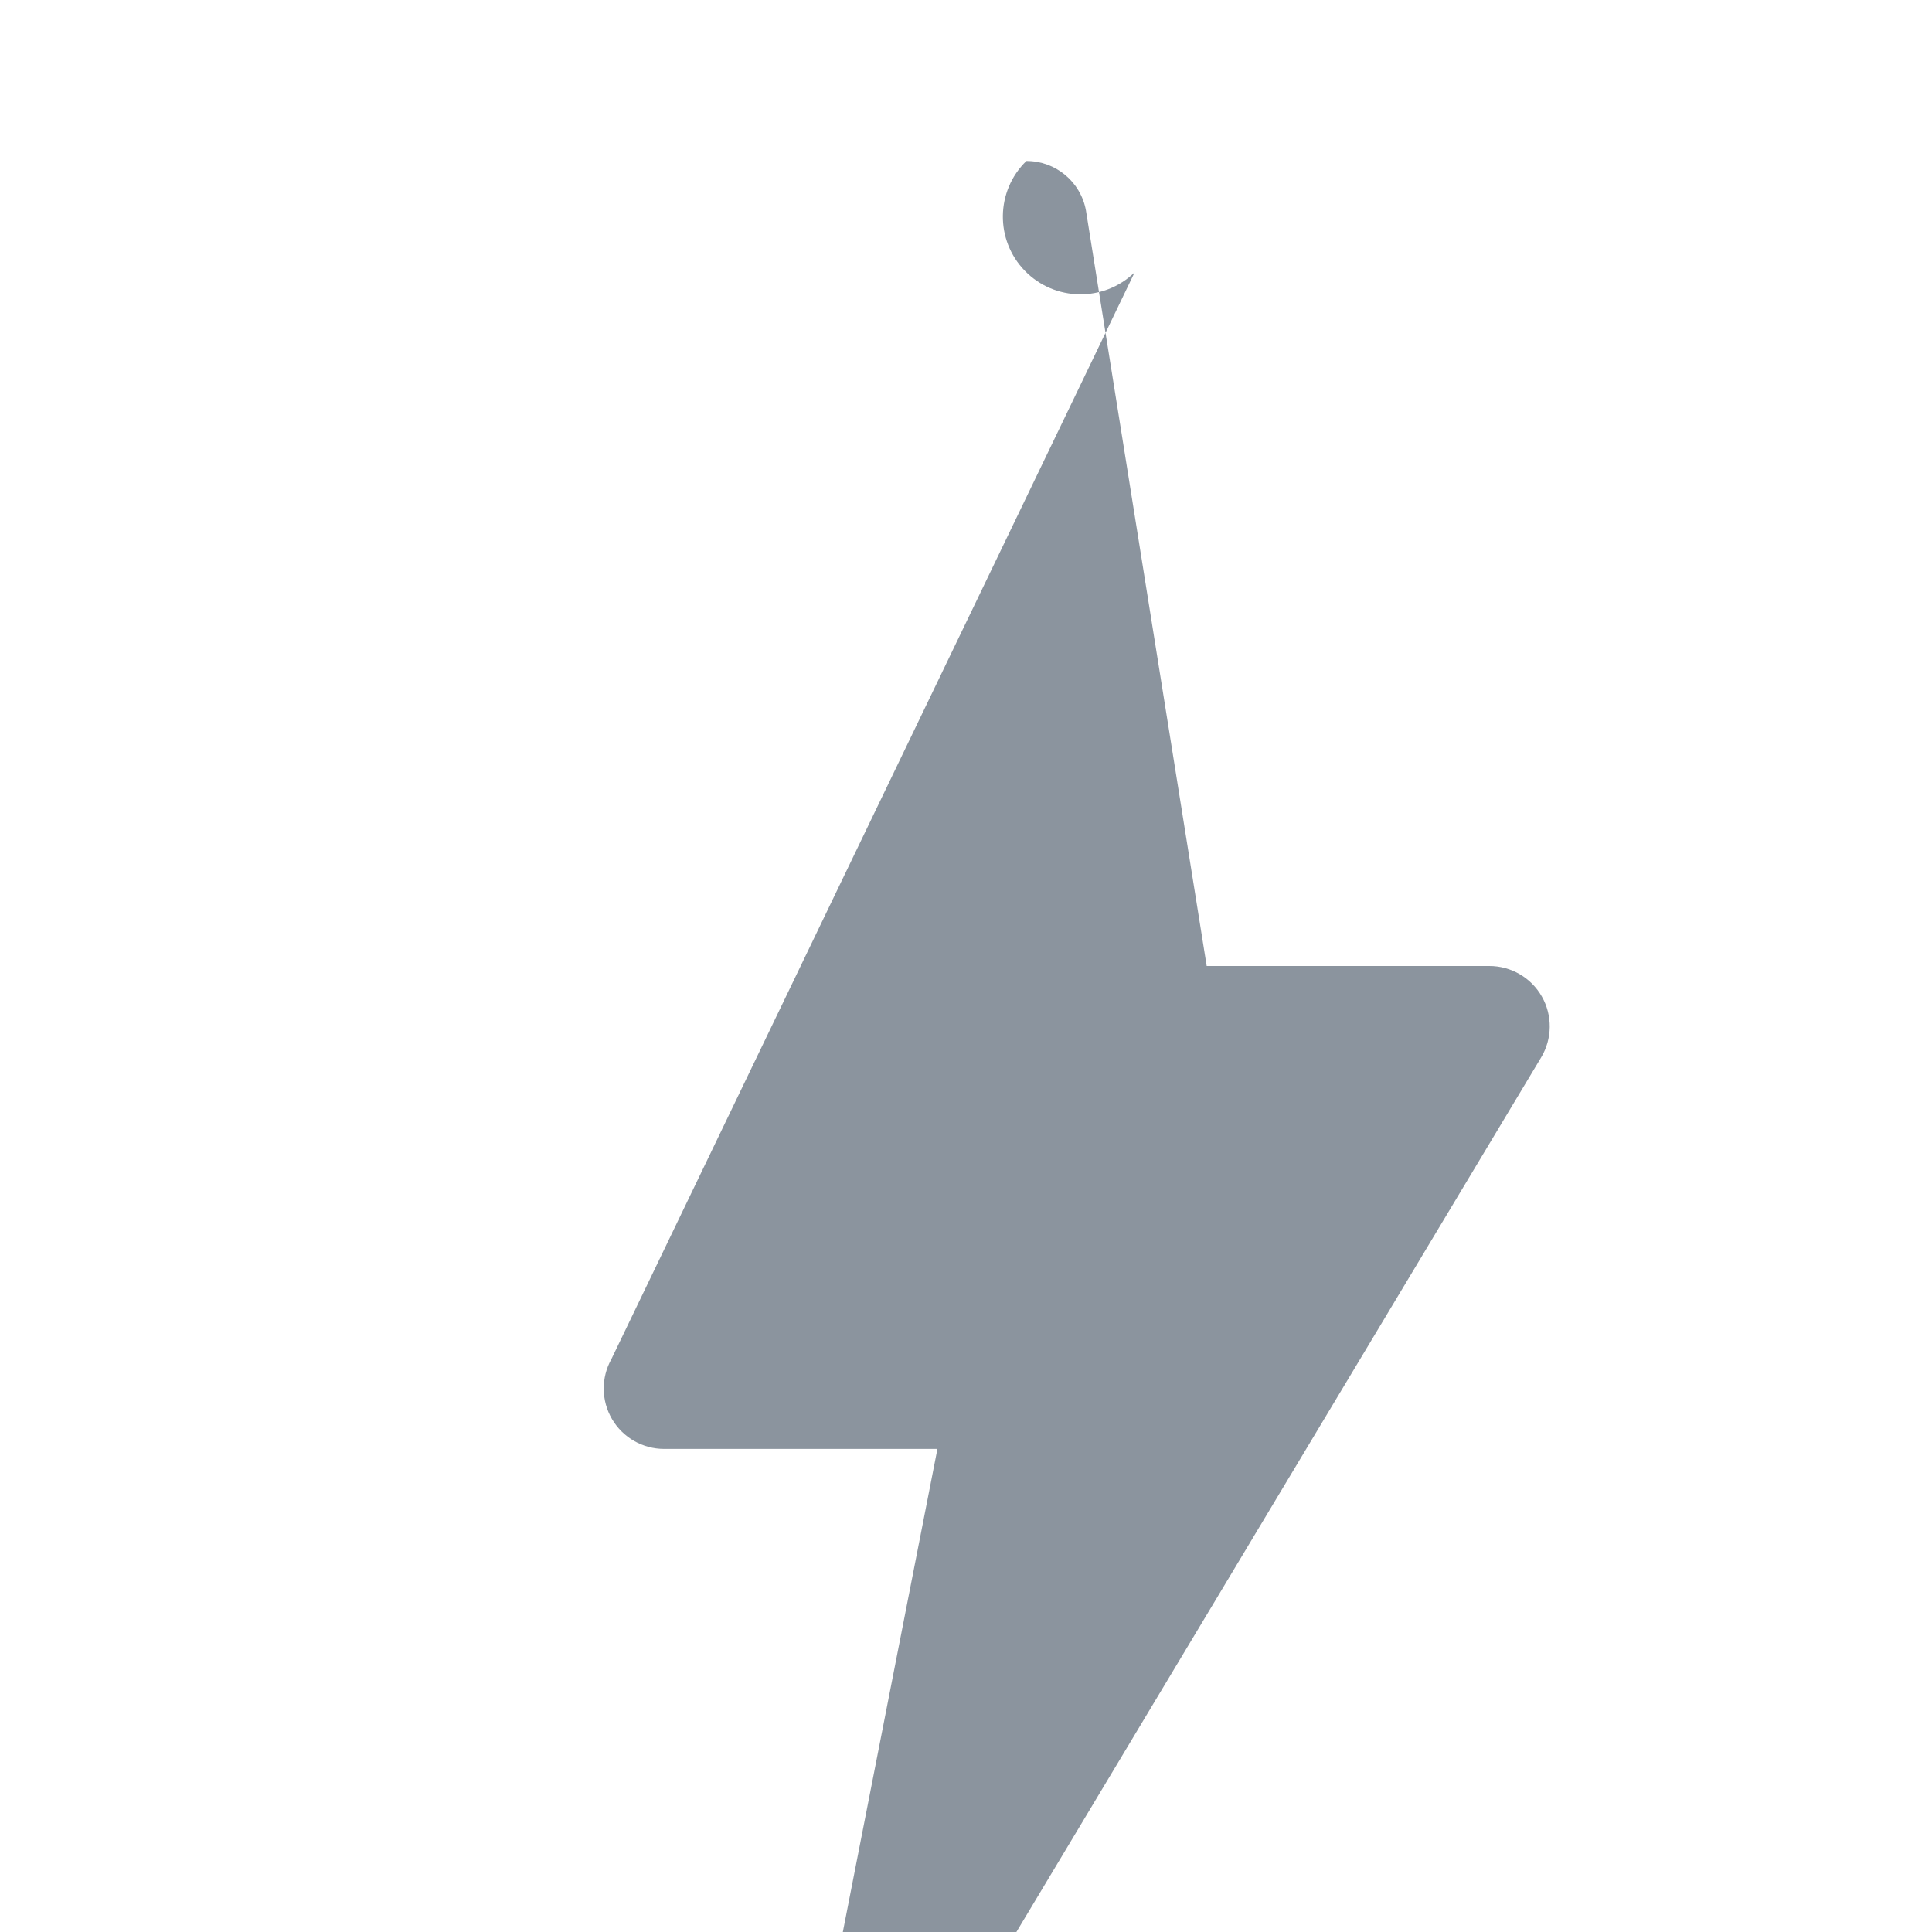
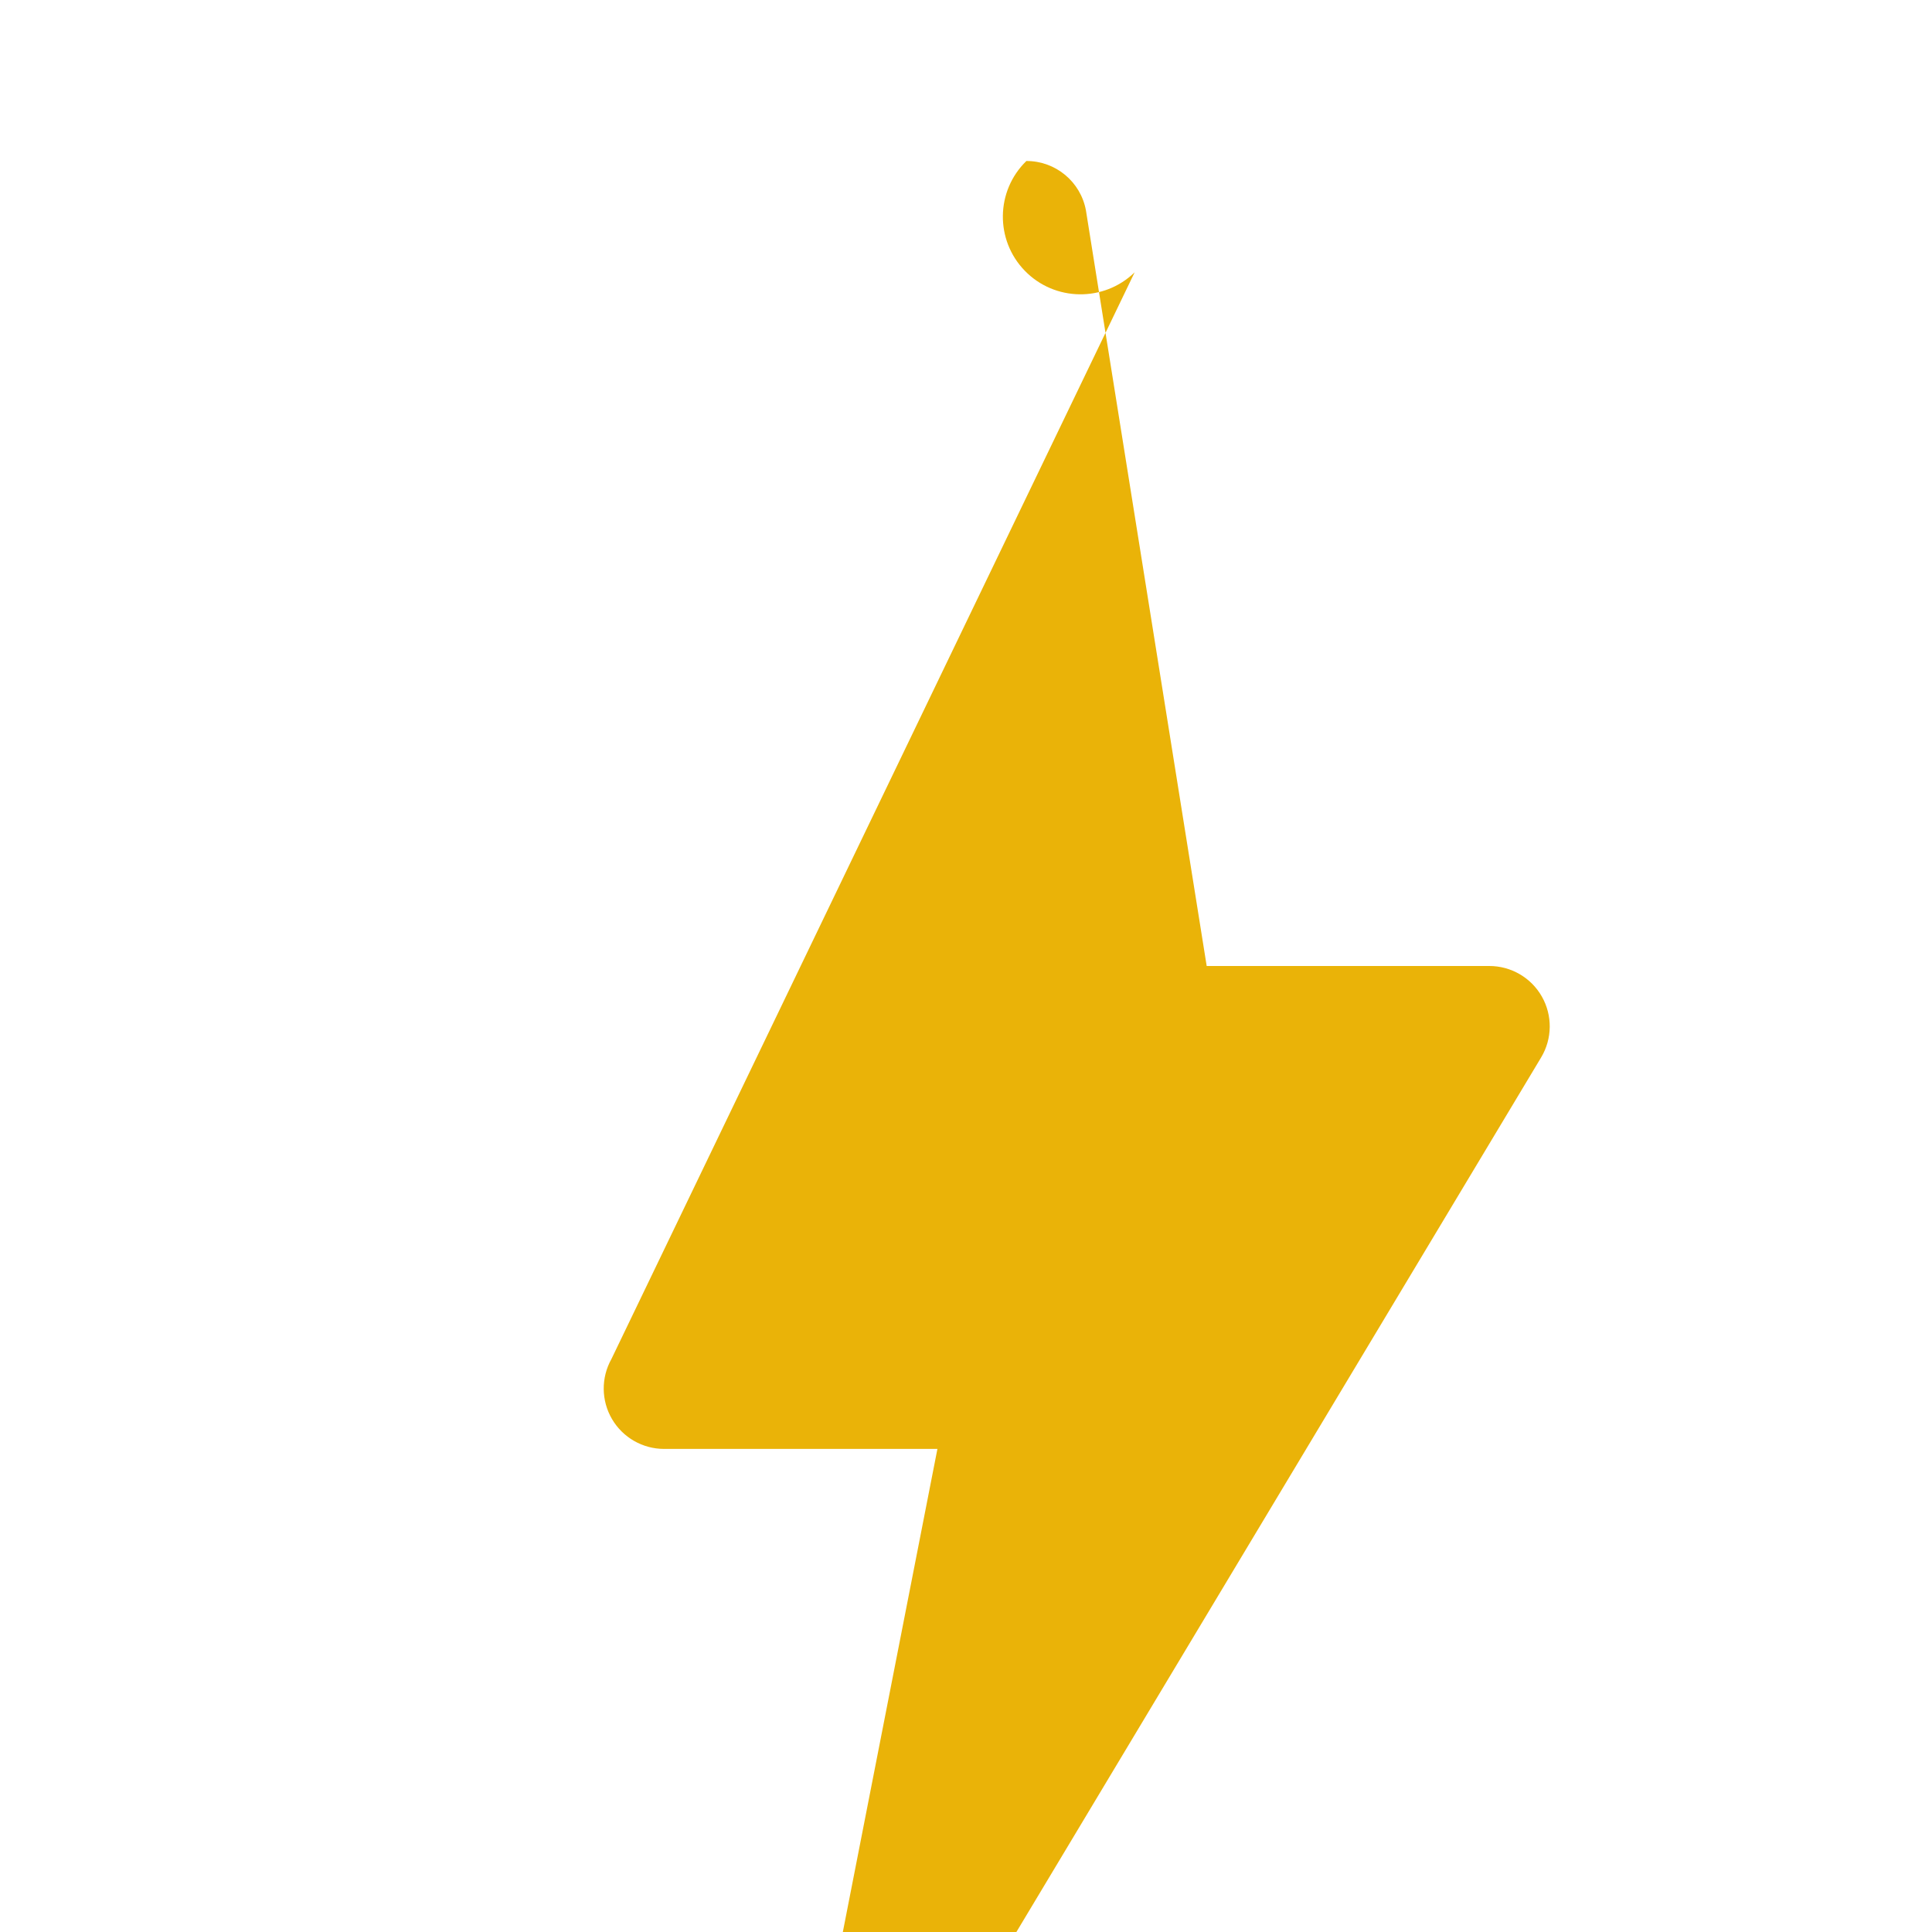
<svg xmlns="http://www.w3.org/2000/svg" viewBox="0 0 24 24" width="24" height="24">
-   <path fill="#8b949e" d="M12.75 2a.75.75 0 0 1 .74.614l1.5 9.386H18.5a.75.75 0 0 1 .645 1.135l-7.5 12.5a.75.75 0 0 1-1.391-.532l1.391-7.104H8.25a.75.75 0 0 1-.655-1.116l6.5-13.5A.75.75 0 0 1 12.75 2Z" />
+   <path fill="#eab308" d="M12.75 2a.75.75 0 0 1 .74.614l1.5 9.386H18.5a.75.75 0 0 1 .645 1.135l-7.5 12.5a.75.75 0 0 1-1.391-.532l1.391-7.104H8.25a.75.75 0 0 1-.655-1.116l6.5-13.5A.75.75 0 0 1 12.75 2Z" />
</svg>
